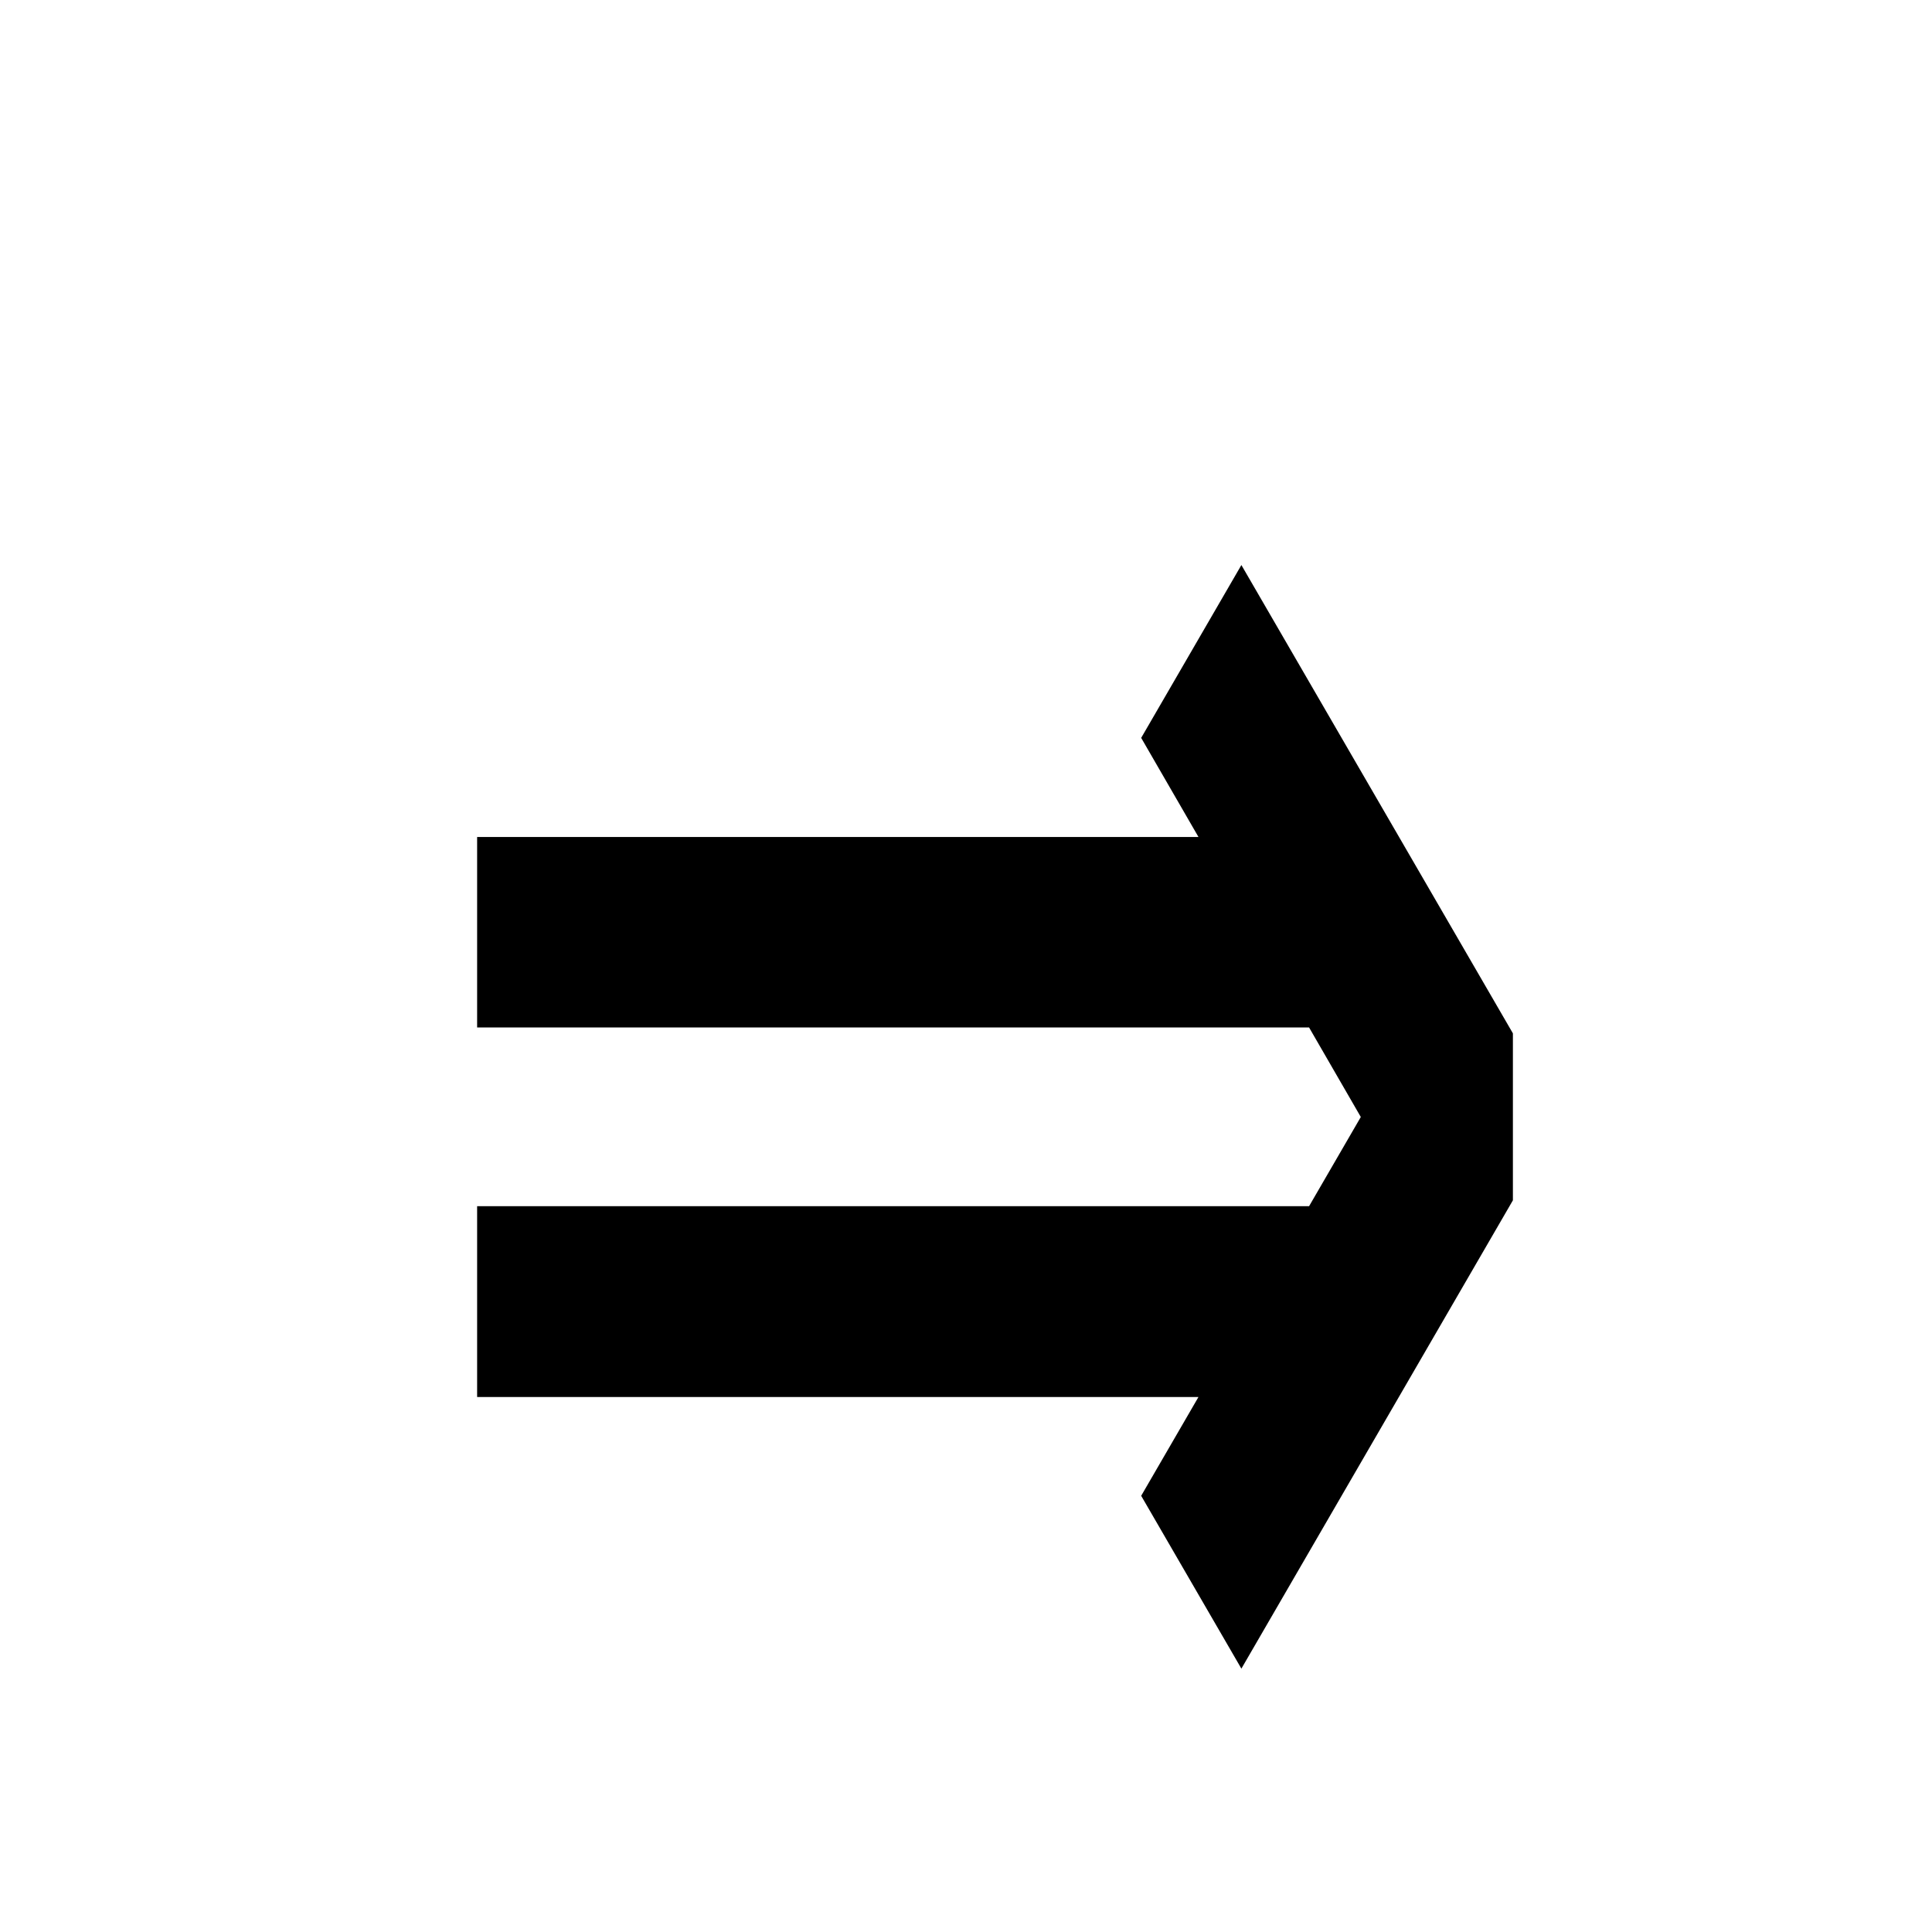
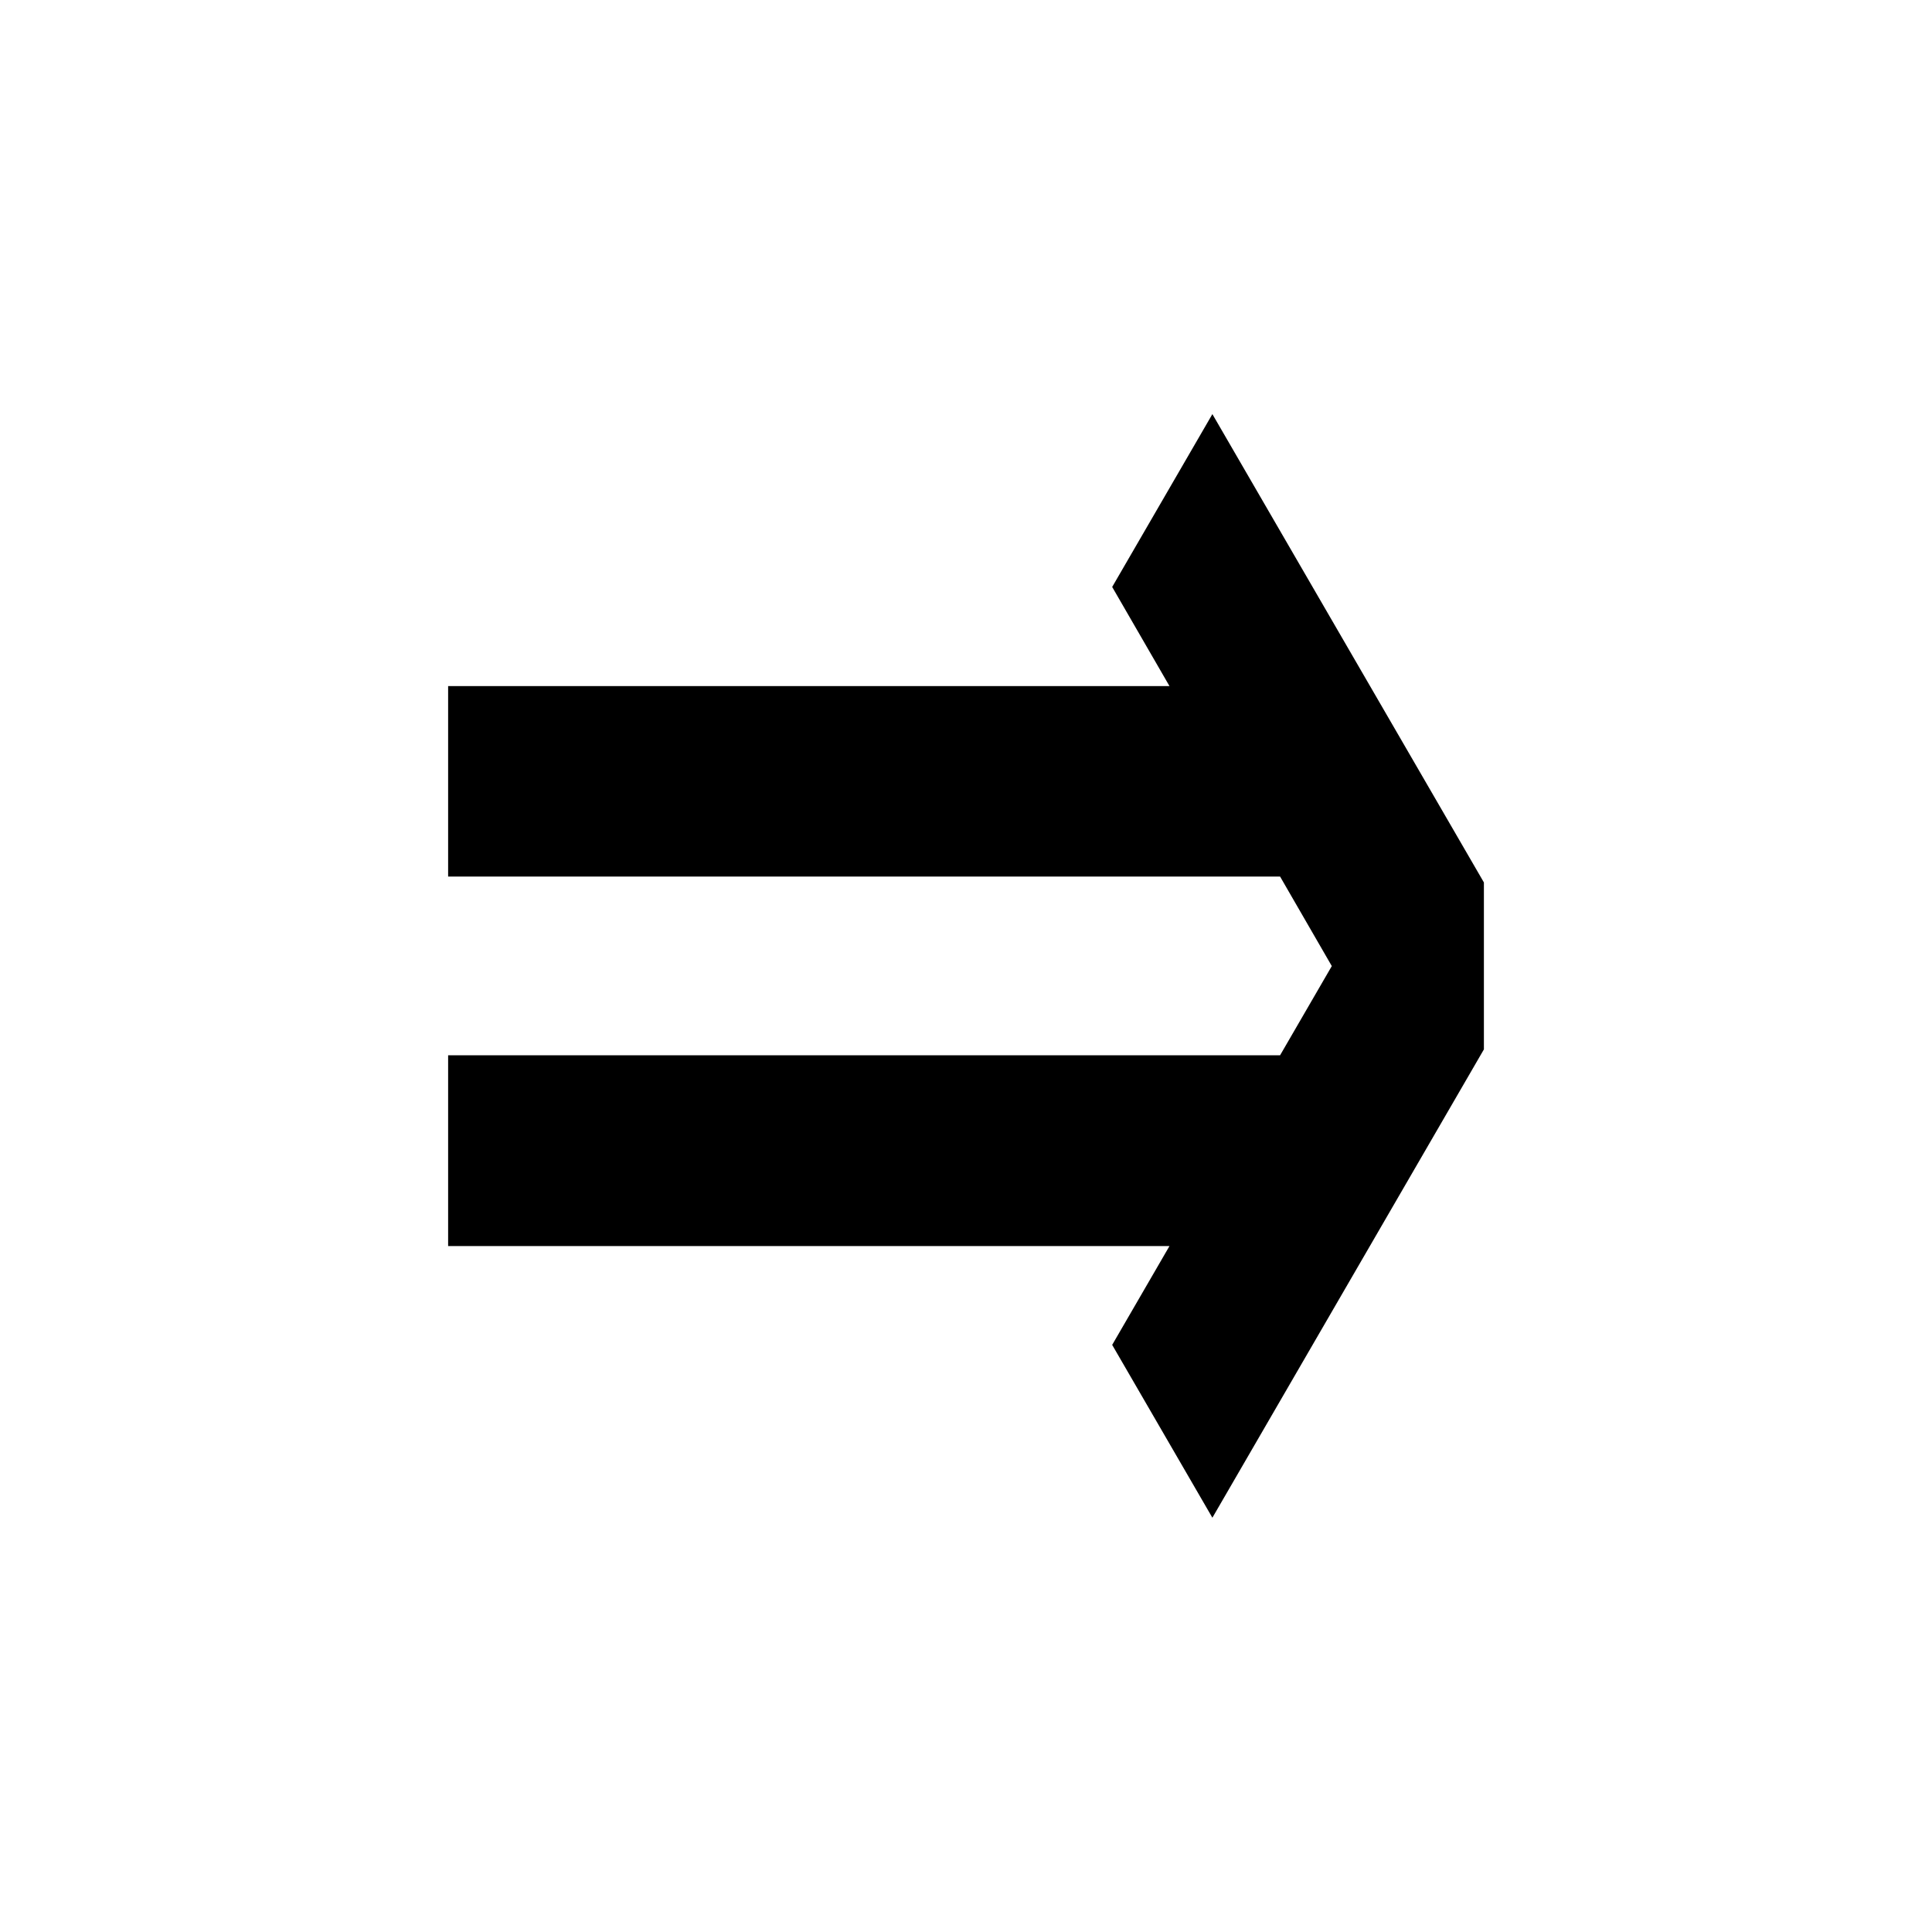
<svg xmlns="http://www.w3.org/2000/svg" xmlns:xlink="http://www.w3.org/1999/xlink" version="1.0" width="128" height="128" id="svg2">
  <defs id="defs5">
    <linearGradient id="linearGradient2816">
      <stop style="stop-color:#f07836;stop-opacity:1;" offset="0" id="stop2818" />
      <stop style="stop-color:white;stop-opacity:1" offset="1" id="stop2820" />
    </linearGradient>
    <linearGradient id="linearGradient2794">
      <stop style="stop-color:#545454;stop-opacity:1" offset="0" id="stop2796" />
      <stop style="stop-color:#545454;stop-opacity:1" offset="0.946" id="stop2804" />
      <stop style="stop-color:#c5c5c5;stop-opacity:0" offset="1" id="stop2798" />
    </linearGradient>
    <radialGradient xlink:href="#linearGradient2794" id="radialGradient3841" gradientUnits="userSpaceOnUse" gradientTransform="matrix(0.6963173,0,0,0.7364264,28.33299,17.54614)" cx="62.984" cy="65.016" fx="62.984" fy="65.016" r="54.18" />
    <linearGradient xlink:href="#linearGradient2816" id="linearGradient3843" gradientUnits="userSpaceOnUse" gradientTransform="matrix(0.6963173,0,0,0.7364264,28.97138,23.90669)" x1="31.5" y1="63" x2="31.5" y2="12" />
    <linearGradient xlink:href="#linearGradient2816" id="linearGradient3061" gradientUnits="userSpaceOnUse" gradientTransform="matrix(0.89419,0,0,0.50192,9.68787,-0.2957075)" x1="31.5" y1="63" x2="31.5" y2="12" />
    <radialGradient xlink:href="#linearGradient2794" id="radialGradient3065" gradientUnits="userSpaceOnUse" gradientTransform="matrix(1.057873,0,0,1.118138,-2.985313,-10.79573)" cx="62.984" cy="65.016" fx="62.984" fy="65.016" r="54.18" />
  </defs>
-   <text xml:space="preserve" style="font-style:normal;font-variant:normal;font-weight:bold;font-stretch:normal;line-height:0%;font-family:'Arial Black';-inkscape-font-specification:'Arial Black, Bold';text-align:start;letter-spacing:0px;word-spacing:0px;writing-mode:lr-tb;text-anchor:start;fill:#000000;fill-opacity:1;stroke:none" x="34.484" y="94.941" id="text2995" transform="scale(0.7614177,1.31334)">
-     <tspan id="tspan3024" x="34.484" y="94.941" style="font-size:123.122px;line-height:1.25">⇒</tspan>
+   <text xml:space="preserve" style="font-style:normal;font-variant:normal;font-weight:bold;font-stretch:normal;line-height:0%;font-family:'Arial Black';-inkscape-font-specification:'Arial Black, Bold';text-align:start;letter-spacing:0px;word-spacing:0px;writing-mode:lr-tb;text-anchor:start;fill:#000000;fill-opacity:1;stroke:none" x="31.961" y="87.327" id="text2995" transform="scale(0.7614177,1.31334)">
+     <tspan id="tspan3024" x="31.961" y="87.327" style="font-size:123.122px;line-height:1.25">⇒</tspan>
  </text>
</svg>
